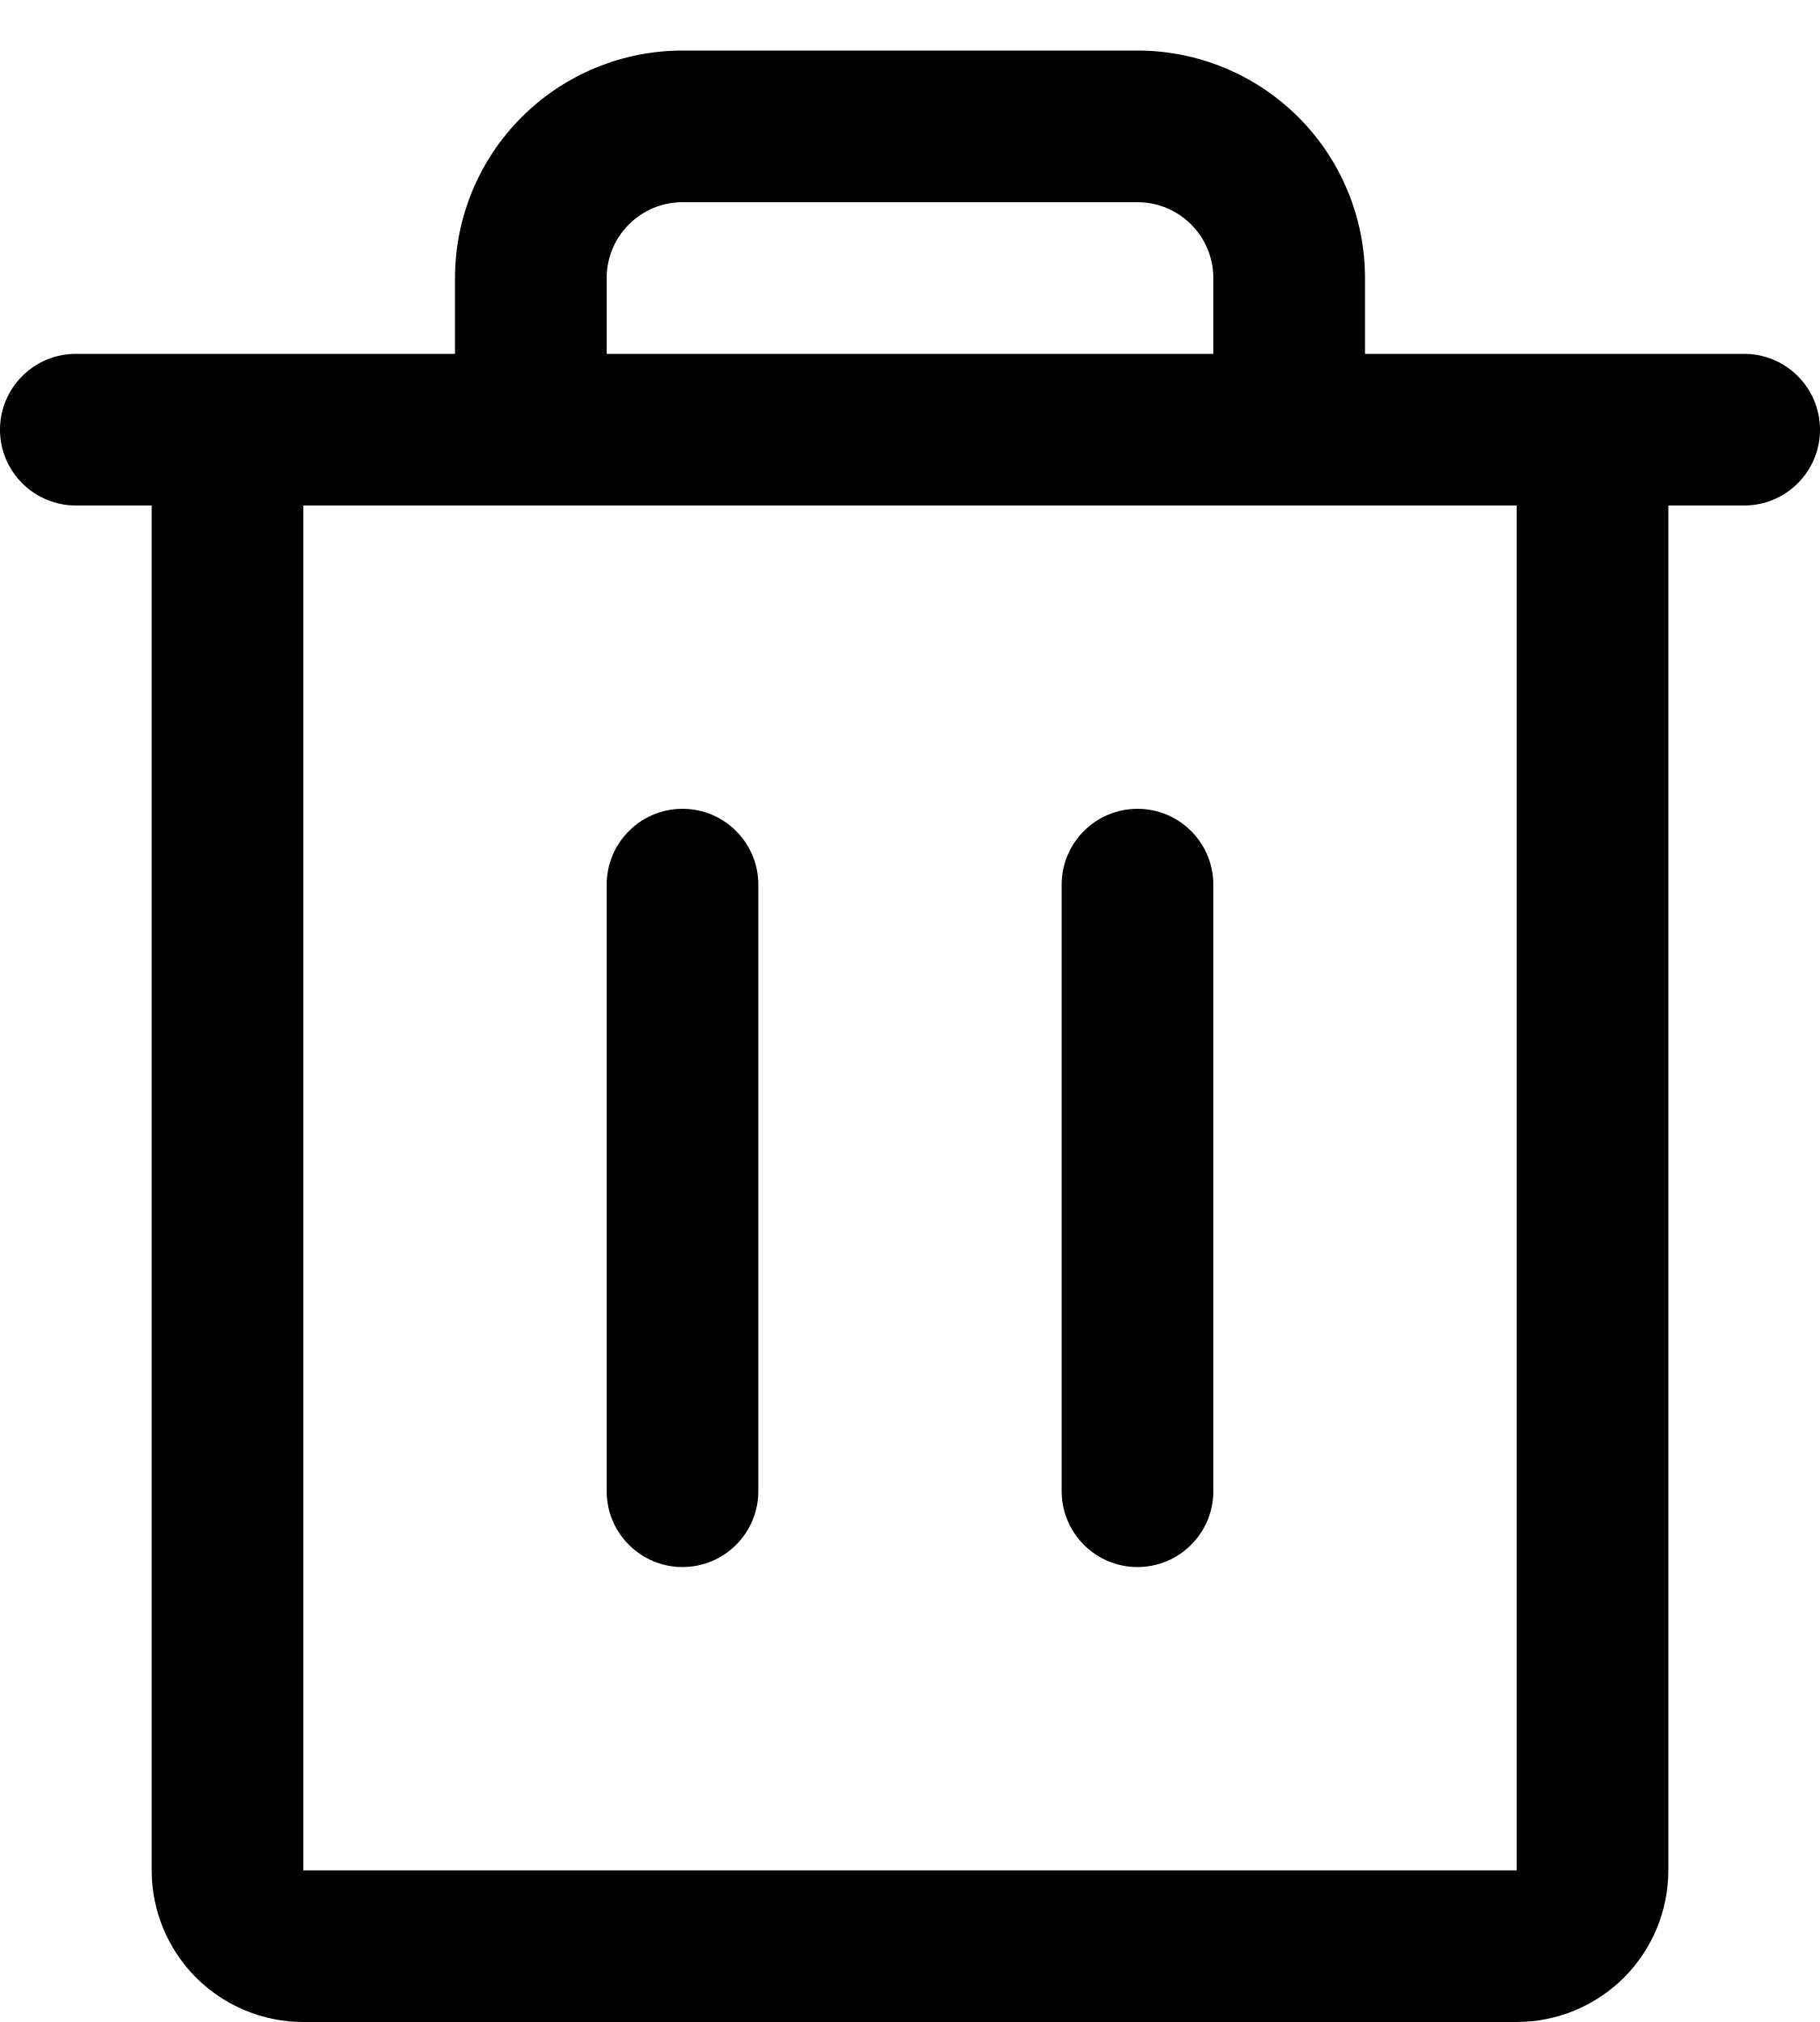
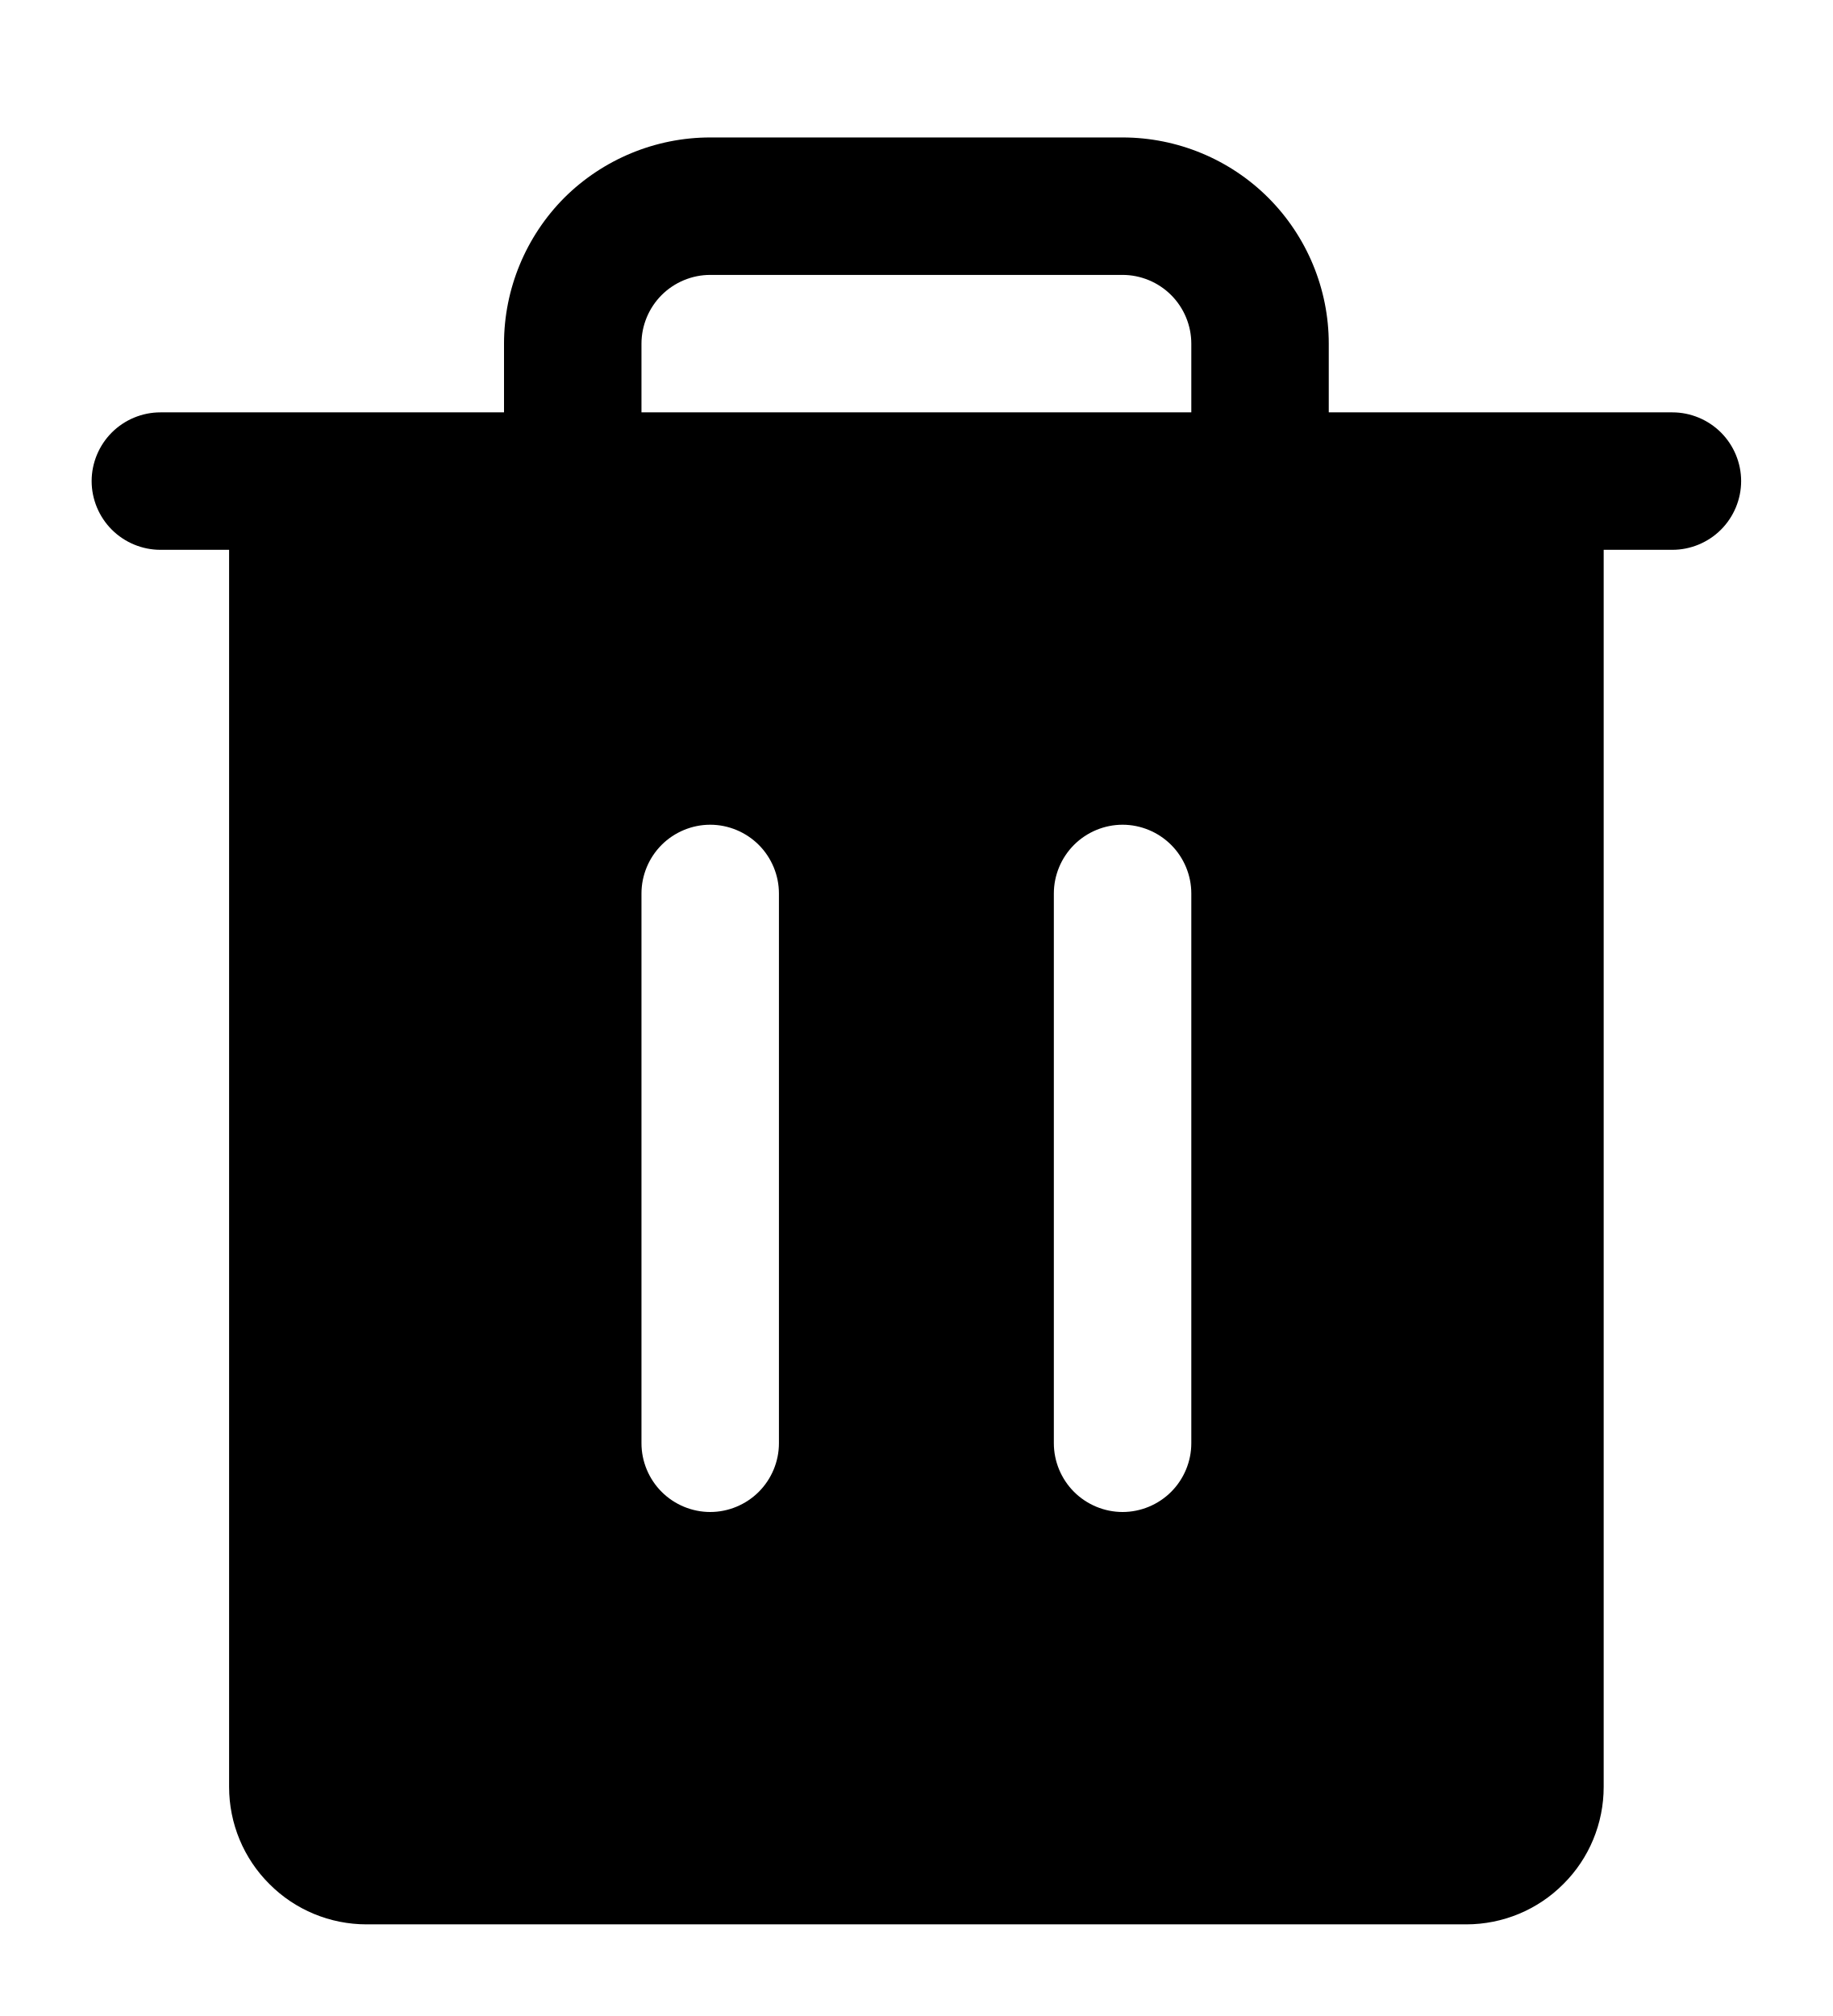
- <svg xmlns="http://www.w3.org/2000/svg" width="18" height="20" viewBox="0 0 18 20" fill="none">
-   <path d="M17.25 3.5H13.5V2.75C13.5 2.153 13.263 1.581 12.841 1.159C12.419 0.737 11.847 0.5 11.25 0.5H6.75C6.153 0.5 5.581 0.737 5.159 1.159C4.737 1.581 4.5 2.153 4.5 2.75V3.5H0.75C0.551 3.5 0.36 3.579 0.22 3.72C0.079 3.86 0 4.051 0 4.25C0 4.449 0.079 4.64 0.22 4.78C0.36 4.921 0.551 5 0.75 5H1.5V18.5C1.5 18.898 1.658 19.279 1.939 19.561C2.221 19.842 2.602 20 3 20H15C15.398 20 15.779 19.842 16.061 19.561C16.342 19.279 16.5 18.898 16.5 18.5V5H17.25C17.449 5 17.64 4.921 17.78 4.78C17.921 4.64 18 4.449 18 4.25C18 4.051 17.921 3.86 17.78 3.72C17.64 3.579 17.449 3.5 17.25 3.5ZM6 2.75C6 2.551 6.079 2.36 6.22 2.22C6.36 2.079 6.551 2 6.75 2H11.25C11.449 2 11.64 2.079 11.78 2.22C11.921 2.36 12 2.551 12 2.75V3.5H6V2.75ZM15 18.5H3V5H15V18.5ZM7.5 8.75V14.75C7.5 14.949 7.421 15.14 7.28 15.28C7.14 15.421 6.949 15.5 6.75 15.5C6.551 15.5 6.36 15.421 6.22 15.28C6.079 15.14 6 14.949 6 14.75V8.75C6 8.551 6.079 8.36 6.22 8.22C6.36 8.079 6.551 8 6.75 8C6.949 8 7.14 8.079 7.28 8.22C7.421 8.36 7.5 8.551 7.5 8.75ZM12 8.75V14.75C12 14.949 11.921 15.14 11.78 15.28C11.64 15.421 11.449 15.5 11.25 15.5C11.051 15.5 10.86 15.421 10.72 15.28C10.579 15.14 10.5 14.949 10.5 14.75V8.75C10.5 8.551 10.579 8.36 10.72 8.22C10.86 8.079 11.051 8 11.25 8C11.449 8 11.64 8.079 11.78 8.22C11.921 8.36 12 8.551 12 8.75Z" fill="currentColor" />
+ <svg xmlns="http://www.w3.org/2000/svg" width="10" height="11" viewBox="0 0 10 11" fill="none">
+   <path d="M9.125 2.25H7.25V1.875C7.25 1.577 7.131 1.29 6.92 1.079C6.71 0.869 6.423 0.75 6.125 0.75H3.875C3.577 0.75 3.29 0.869 3.079 1.079C2.869 1.29 2.75 1.577 2.75 1.875V2.25H0.875C0.776 2.25 0.68 2.29 0.61 2.36C0.54 2.43 0.5 2.526 0.5 2.625C0.5 2.724 0.54 2.82 0.61 2.89C0.68 2.96 0.776 3 0.875 3H1.25V9.75C1.25 9.949 1.329 10.14 1.47 10.28C1.61 10.421 1.801 10.5 2 10.5H8C8.199 10.5 8.39 10.421 8.53 10.28C8.671 10.14 8.75 9.949 8.75 9.75V3H9.125C9.224 3 9.32 2.96 9.39 2.89C9.46 2.82 9.5 2.724 9.5 2.625C9.5 2.526 9.46 2.43 9.39 2.36C9.32 2.29 9.224 2.25 9.125 2.25ZM4.25 7.875C4.25 7.974 4.21 8.07 4.14 8.14C4.07 8.21 3.974 8.25 3.875 8.25C3.776 8.25 3.68 8.21 3.61 8.14C3.54 8.07 3.5 7.974 3.5 7.875V4.875C3.5 4.776 3.54 4.68 3.61 4.61C3.68 4.54 3.776 4.5 3.875 4.5C3.974 4.5 4.07 4.54 4.14 4.61C4.21 4.68 4.25 4.776 4.25 4.875V7.875ZM6.5 7.875C6.5 7.974 6.46 8.07 6.39 8.14C6.32 8.21 6.224 8.25 6.125 8.25C6.026 8.25 5.93 8.21 5.86 8.14C5.79 8.07 5.75 7.974 5.75 7.875V4.875C5.75 4.776 5.79 4.68 5.86 4.61C5.93 4.54 6.026 4.5 6.125 4.5C6.224 4.5 6.32 4.54 6.39 4.61C6.46 4.68 6.5 4.776 6.5 4.875V7.875ZM6.5 2.25H3.5V1.875C3.5 1.776 3.54 1.68 3.61 1.61C3.68 1.54 3.776 1.5 3.875 1.5H6.125C6.224 1.5 6.32 1.54 6.39 1.61C6.46 1.68 6.5 1.776 6.5 1.875V2.25Z" fill="currentColor" />
</svg>
